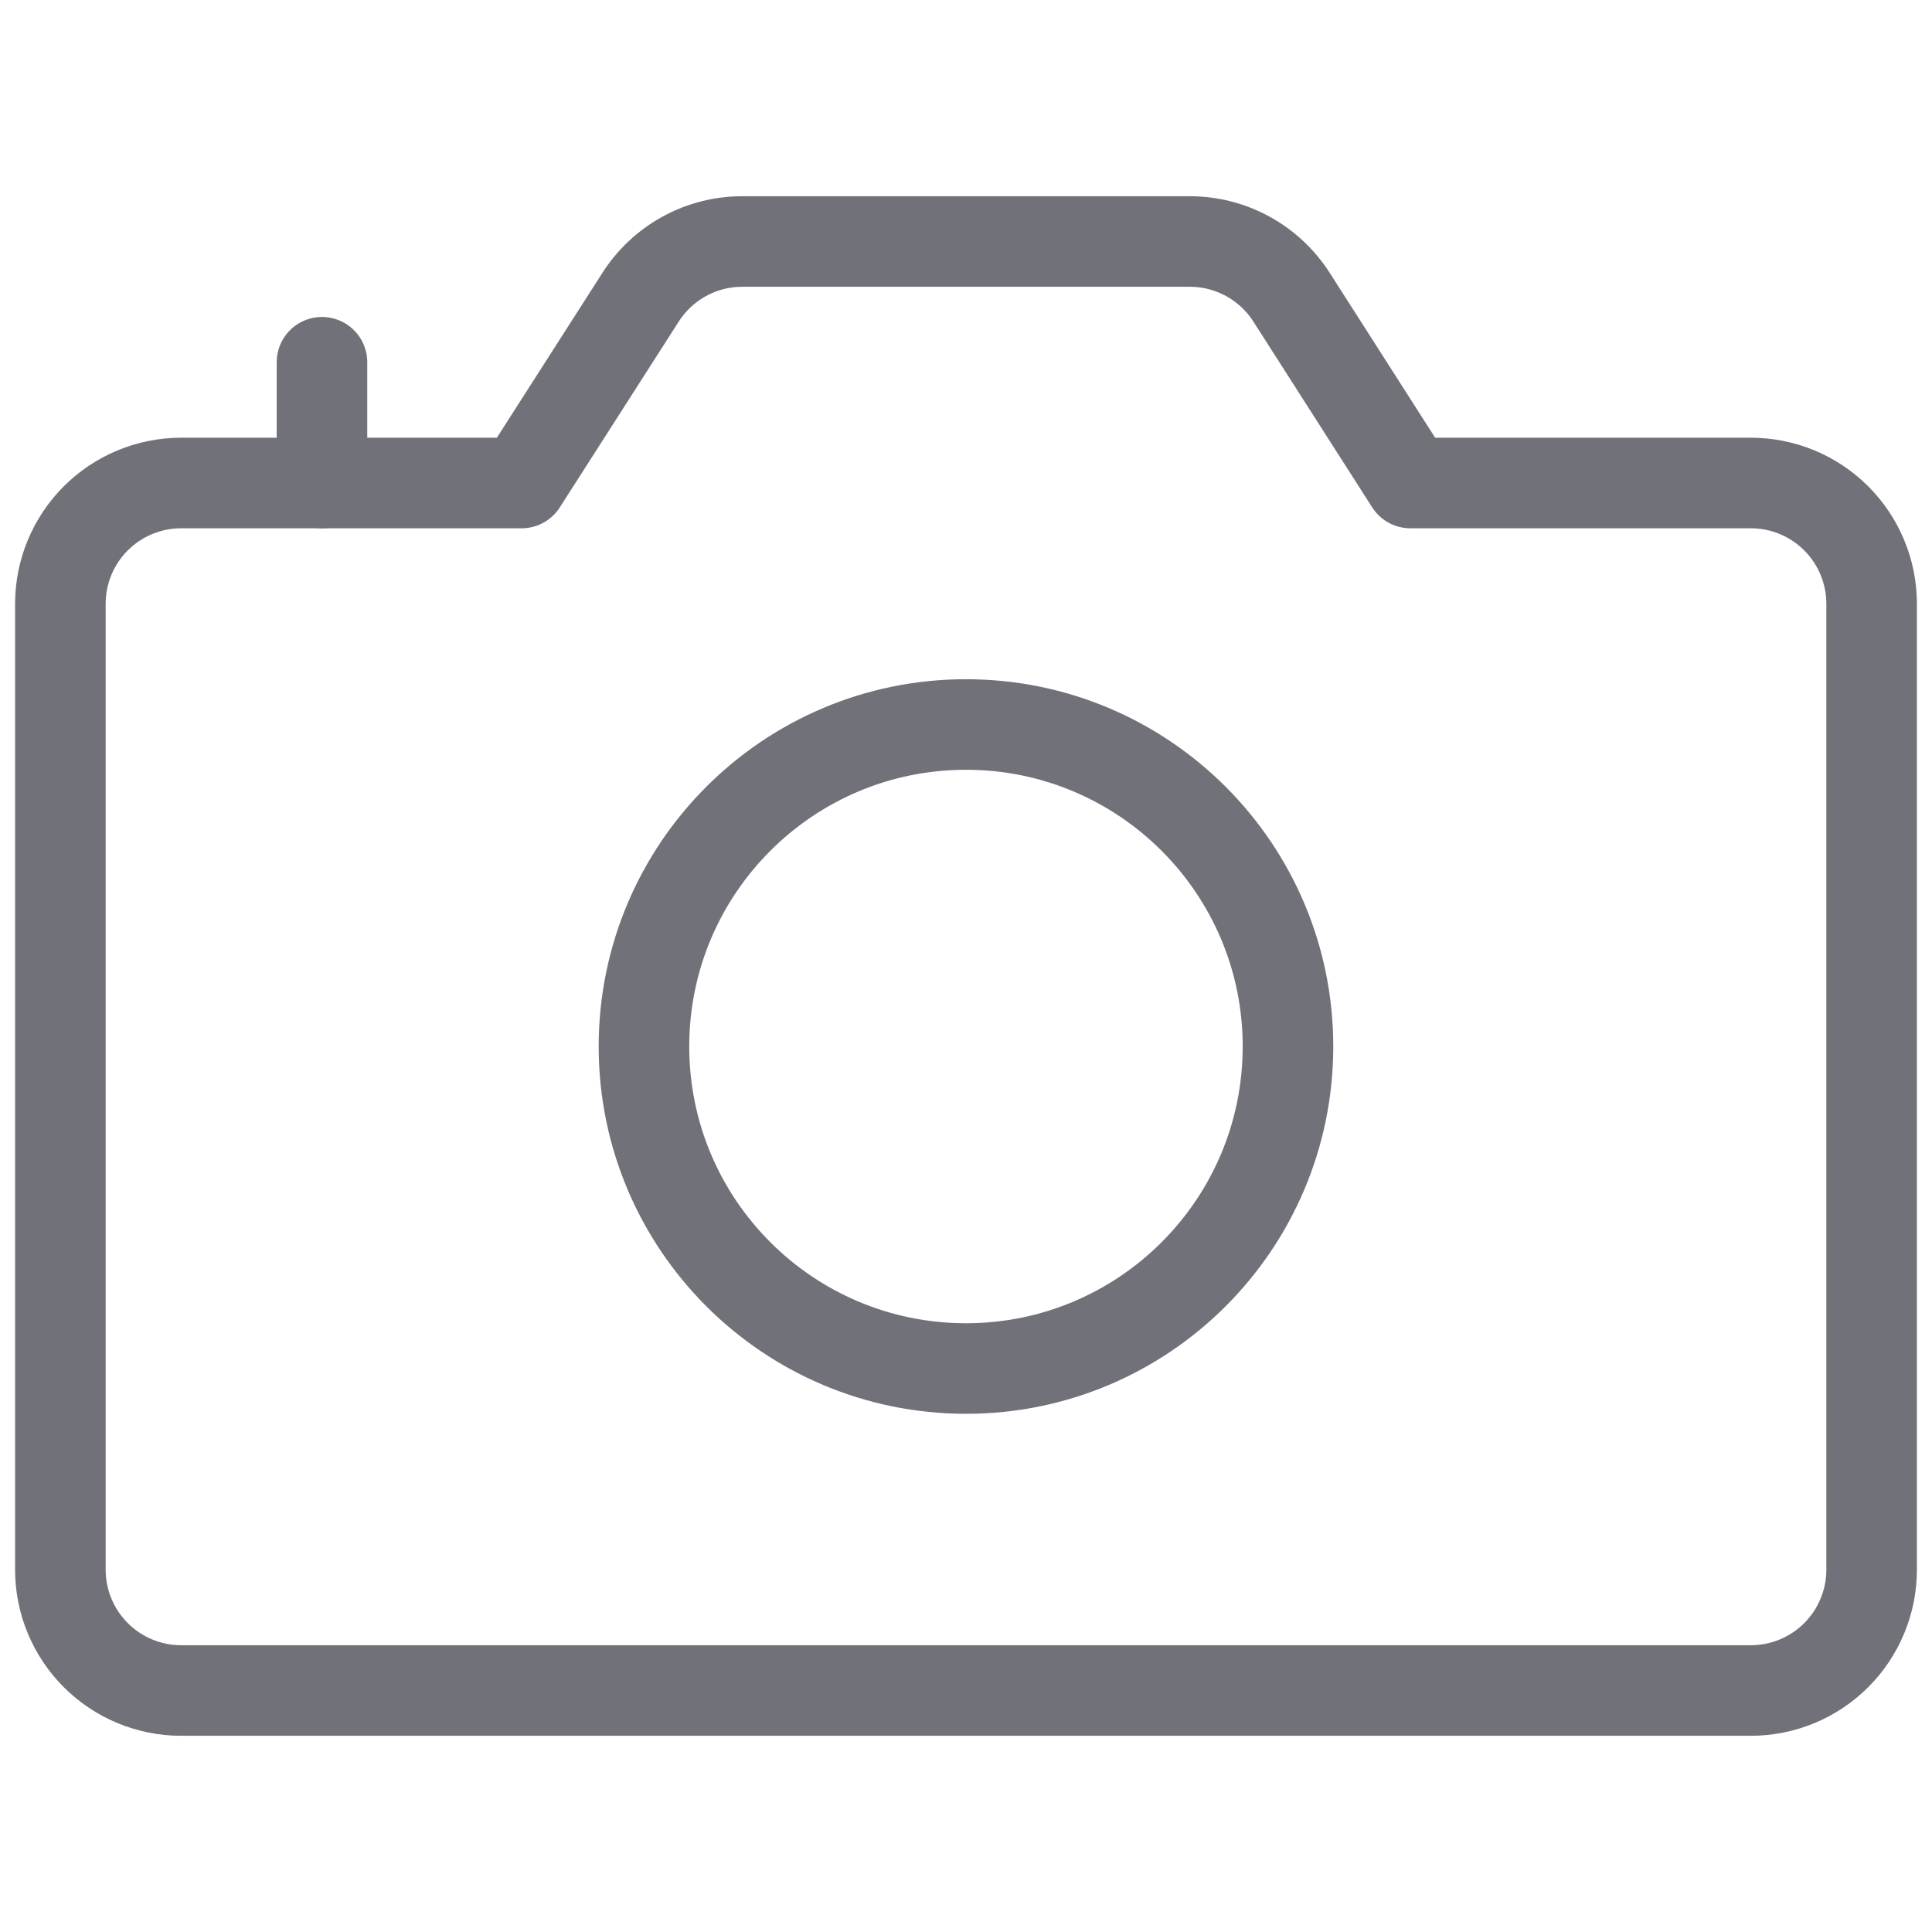
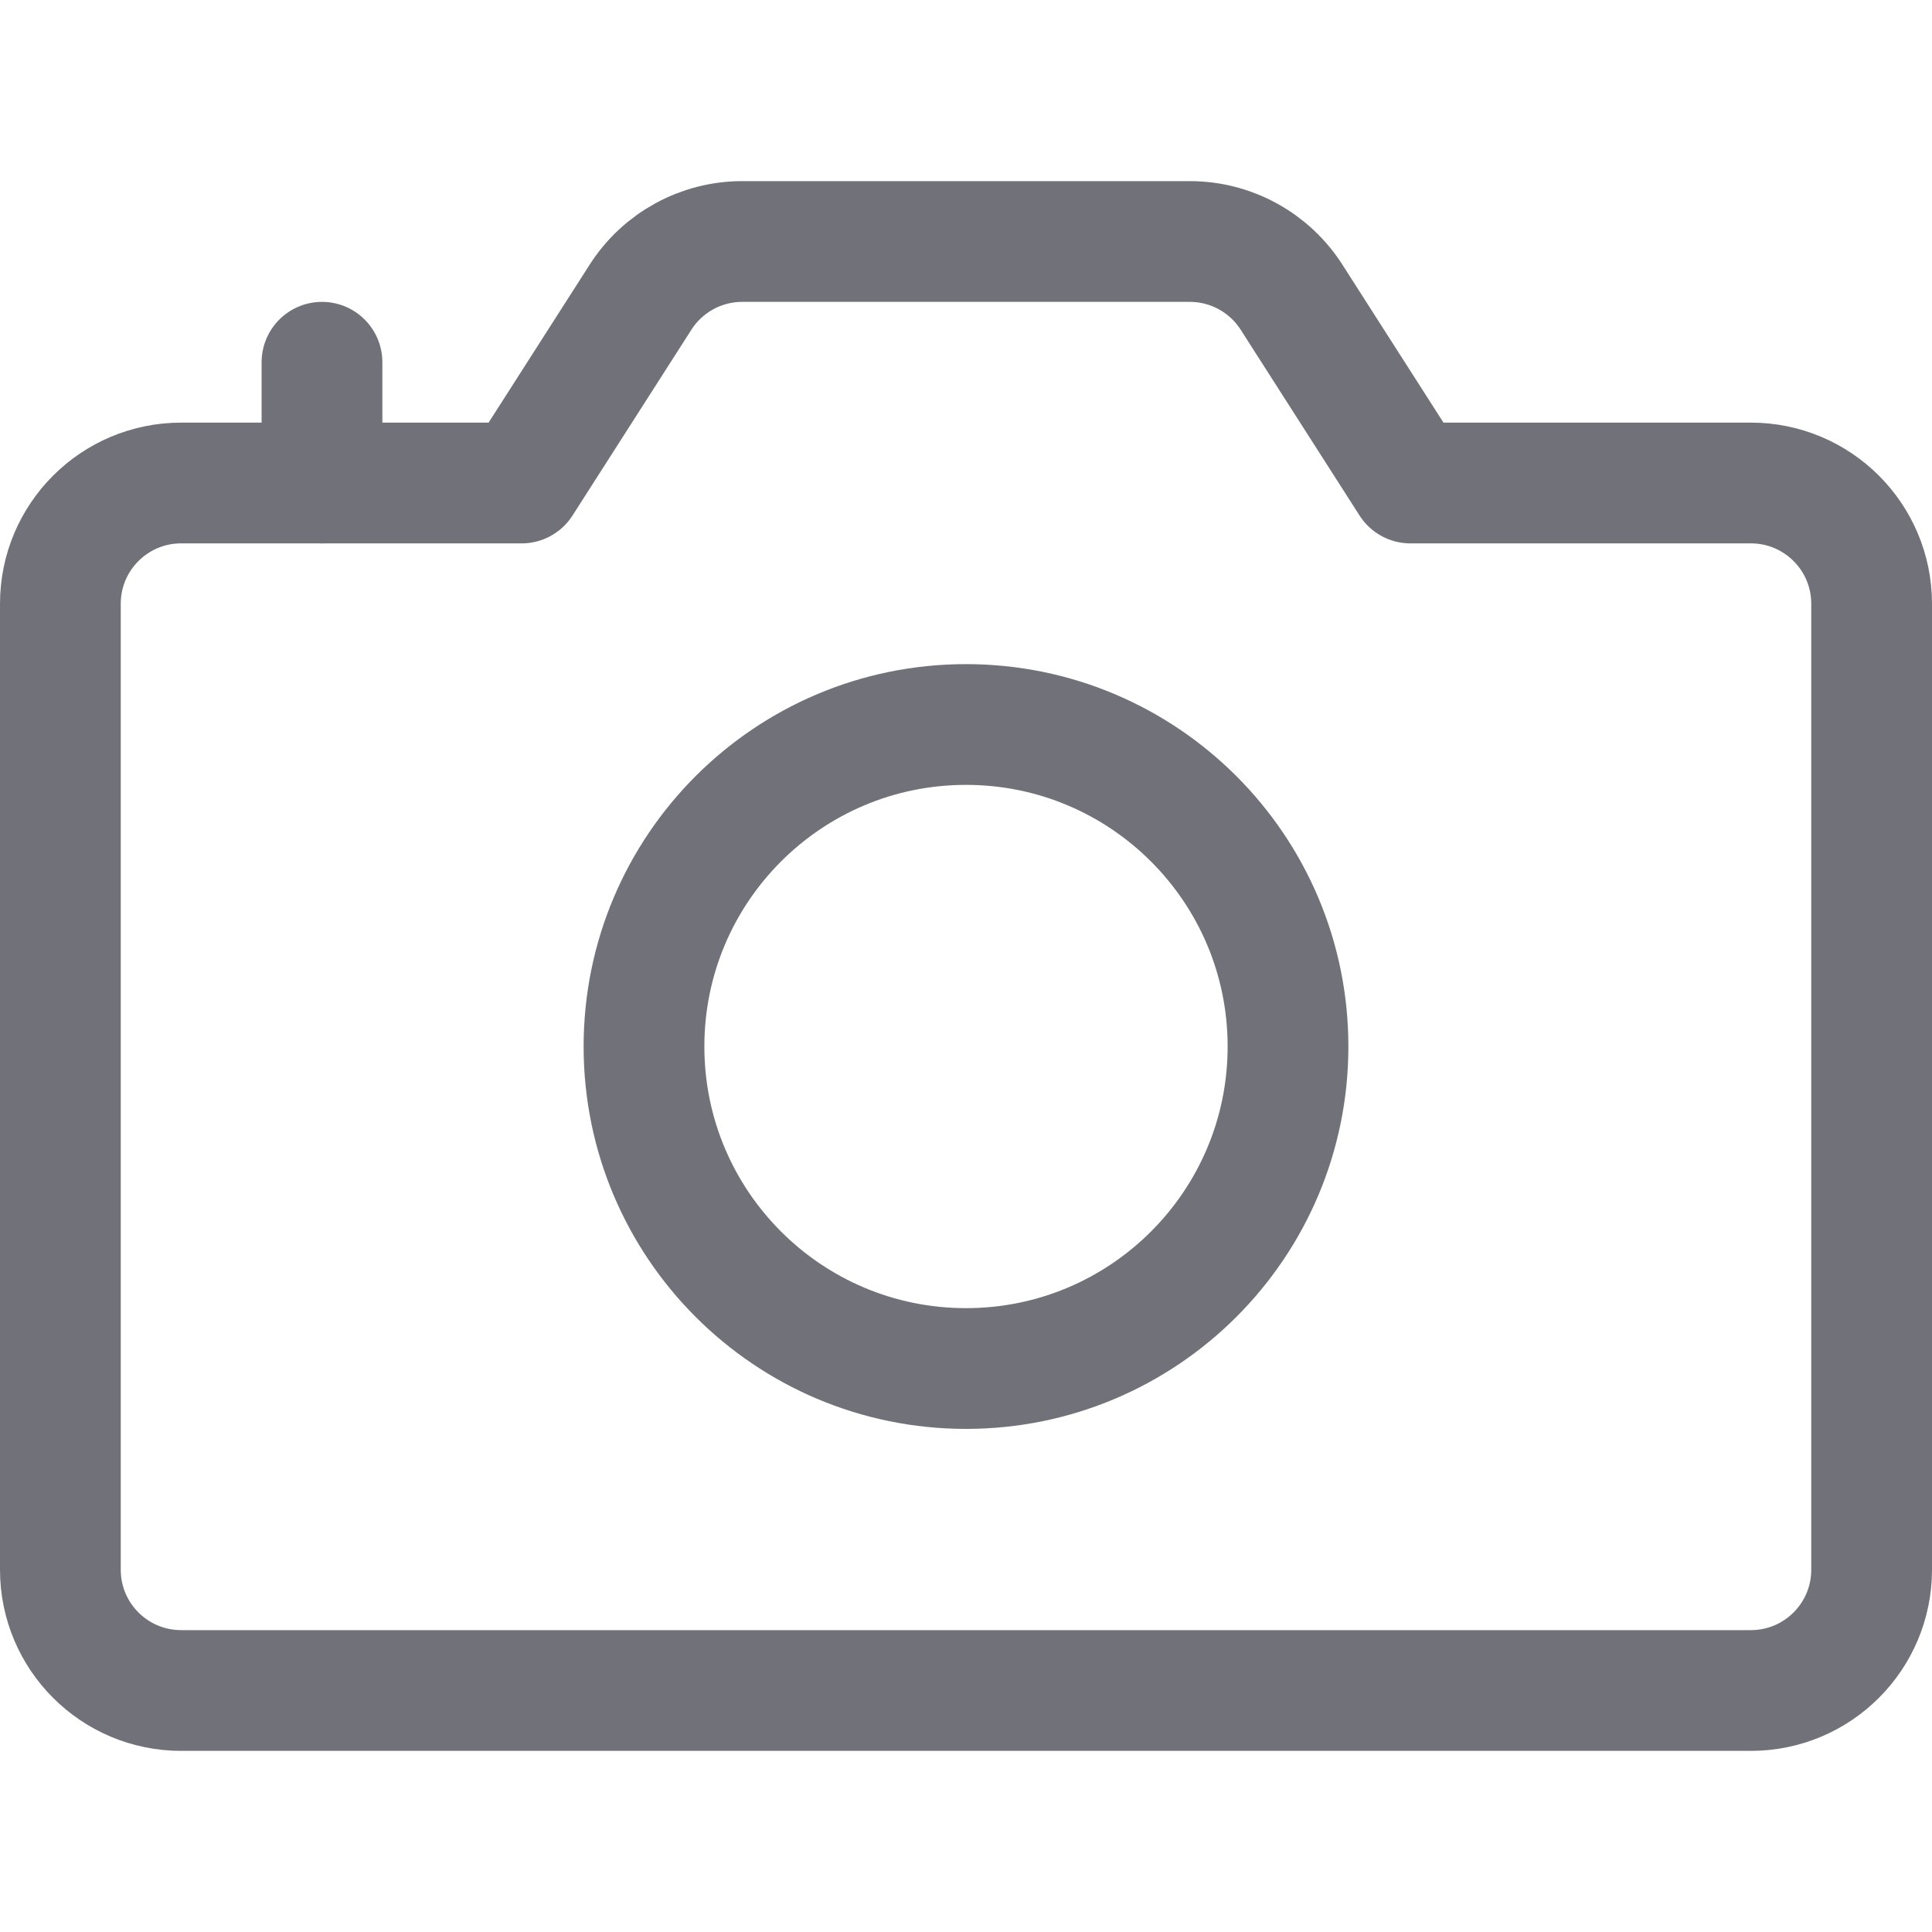
- <svg xmlns="http://www.w3.org/2000/svg" width="32" height="32" viewBox="0 0 32 32" fill="none">
-   <path d="M21.391 4.921L23.36 8H29C29.53 8 30.039 8.211 30.414 8.586C30.789 8.961 31 9.47 31 10V26C31 26.53 30.789 27.039 30.414 27.414C30.039 27.789 29.53 28 29 28H3C2.47 28 1.961 27.789 1.586 27.414C1.211 27.039 1 26.53 1 26V10C1 9.47 1.211 8.961 1.586 8.586C1.961 8.211 2.47 8 3 8H8.64L10.611 4.921C10.792 4.639 11.041 4.406 11.335 4.245C11.629 4.084 11.959 4 12.295 4H19.705C20.041 4 20.371 4.084 20.666 4.245C20.96 4.406 21.21 4.639 21.391 4.921Z" stroke="#71717A" stroke-width="1.5" stroke-linecap="round" stroke-linejoin="round" />
-   <path d="M16 22.667C18.945 22.667 21.333 20.279 21.333 17.333C21.333 14.388 18.945 12 16 12C13.054 12 10.666 14.388 10.666 17.333C10.666 20.279 13.054 22.667 16 22.667Z" stroke="#71717A" stroke-width="1.5" stroke-linecap="round" stroke-linejoin="round" />
-   <path d="M5.333 8C5.333 7.219 5.333 6.781 5.333 6" stroke="#71717A" stroke-width="1.5" stroke-linecap="round" stroke-linejoin="round" />
+ <svg xmlns="http://www.w3.org/2000/svg" viewBox="0 0 32 32" width="32" height="32" fill="none">
+   <path stroke="#71717A" stroke-linecap="round" stroke-linejoin="round" stroke-width="2" d="M21.391 4.921 23.361 8H29a2 2 0 0 1 2 2v16a2 2 0 0 1-2 2H3a2 2 0 0 1-2-2V10a2 2 0 0 1 2-2h5.64l1.97-3.079A2 2 0 0 1 12.295 4h7.41a2 2 0 0 1 1.686.921Z" />
+   <path stroke="#71717A" stroke-linecap="round" stroke-linejoin="round" stroke-width="2" d="M16 22.667A5.333 5.333 0 1 0 16 12a5.333 5.333 0 0 0 0 10.667ZM5.333 8V6" />
</svg>
